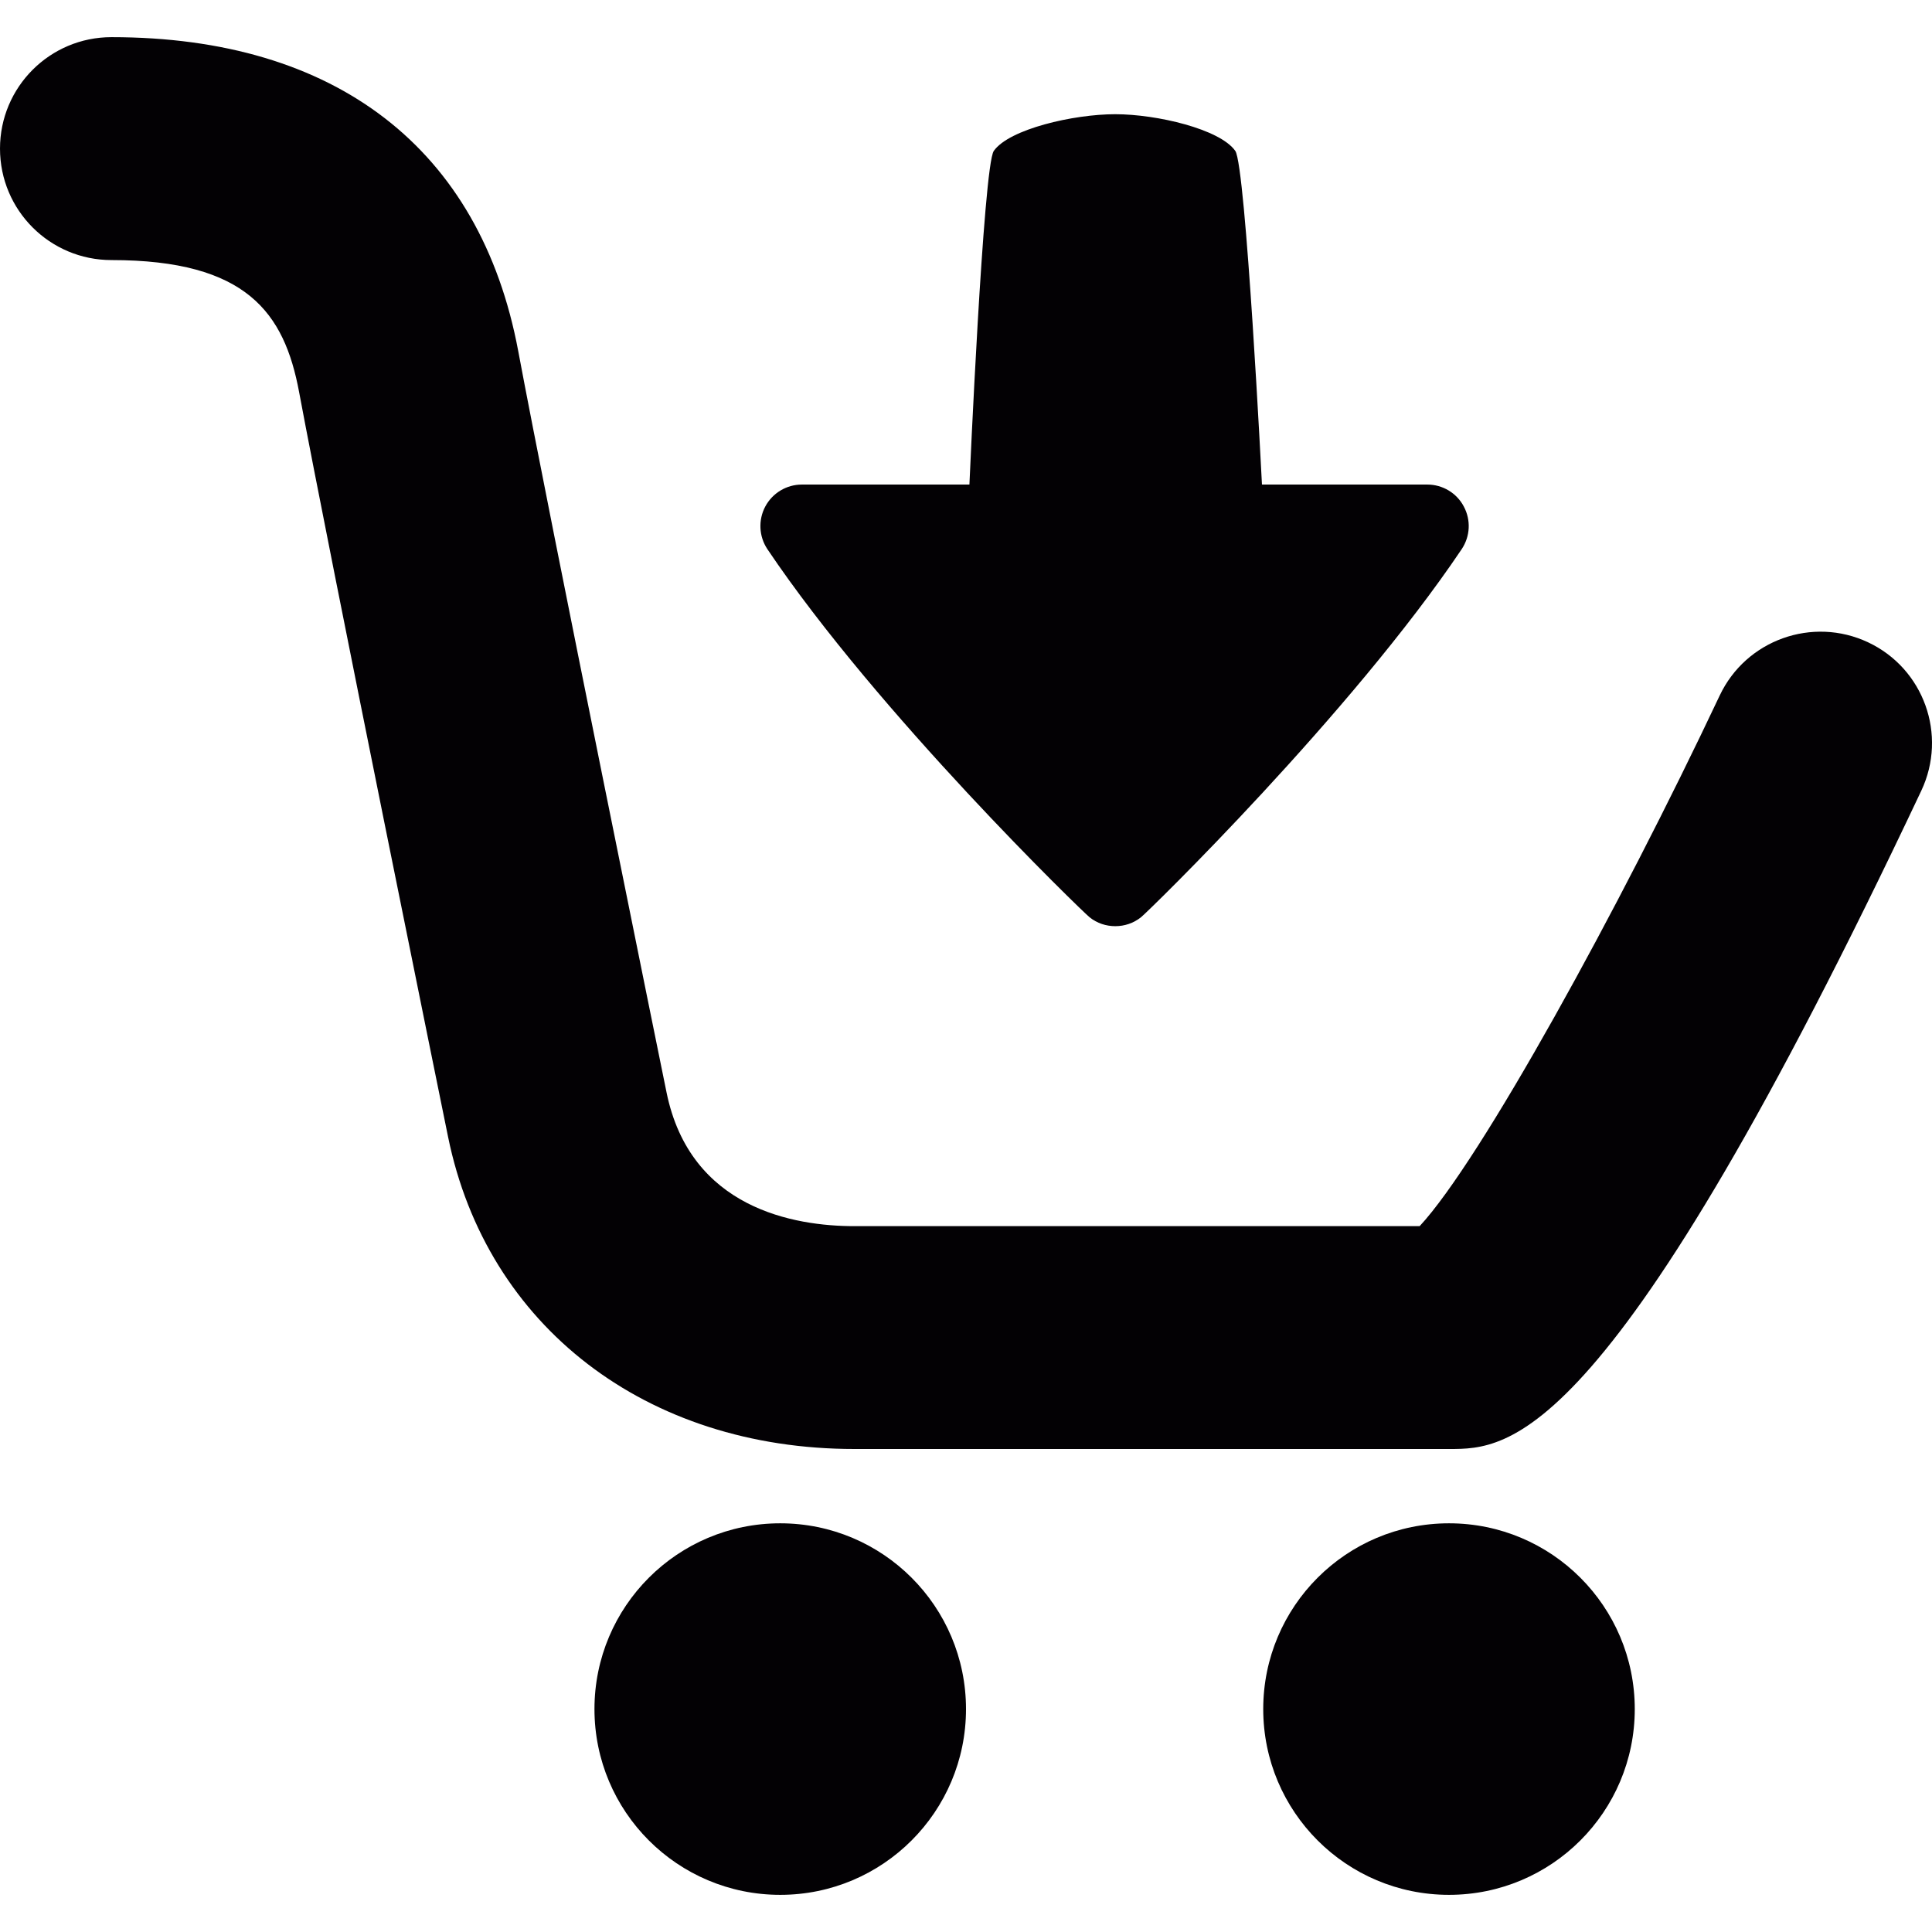
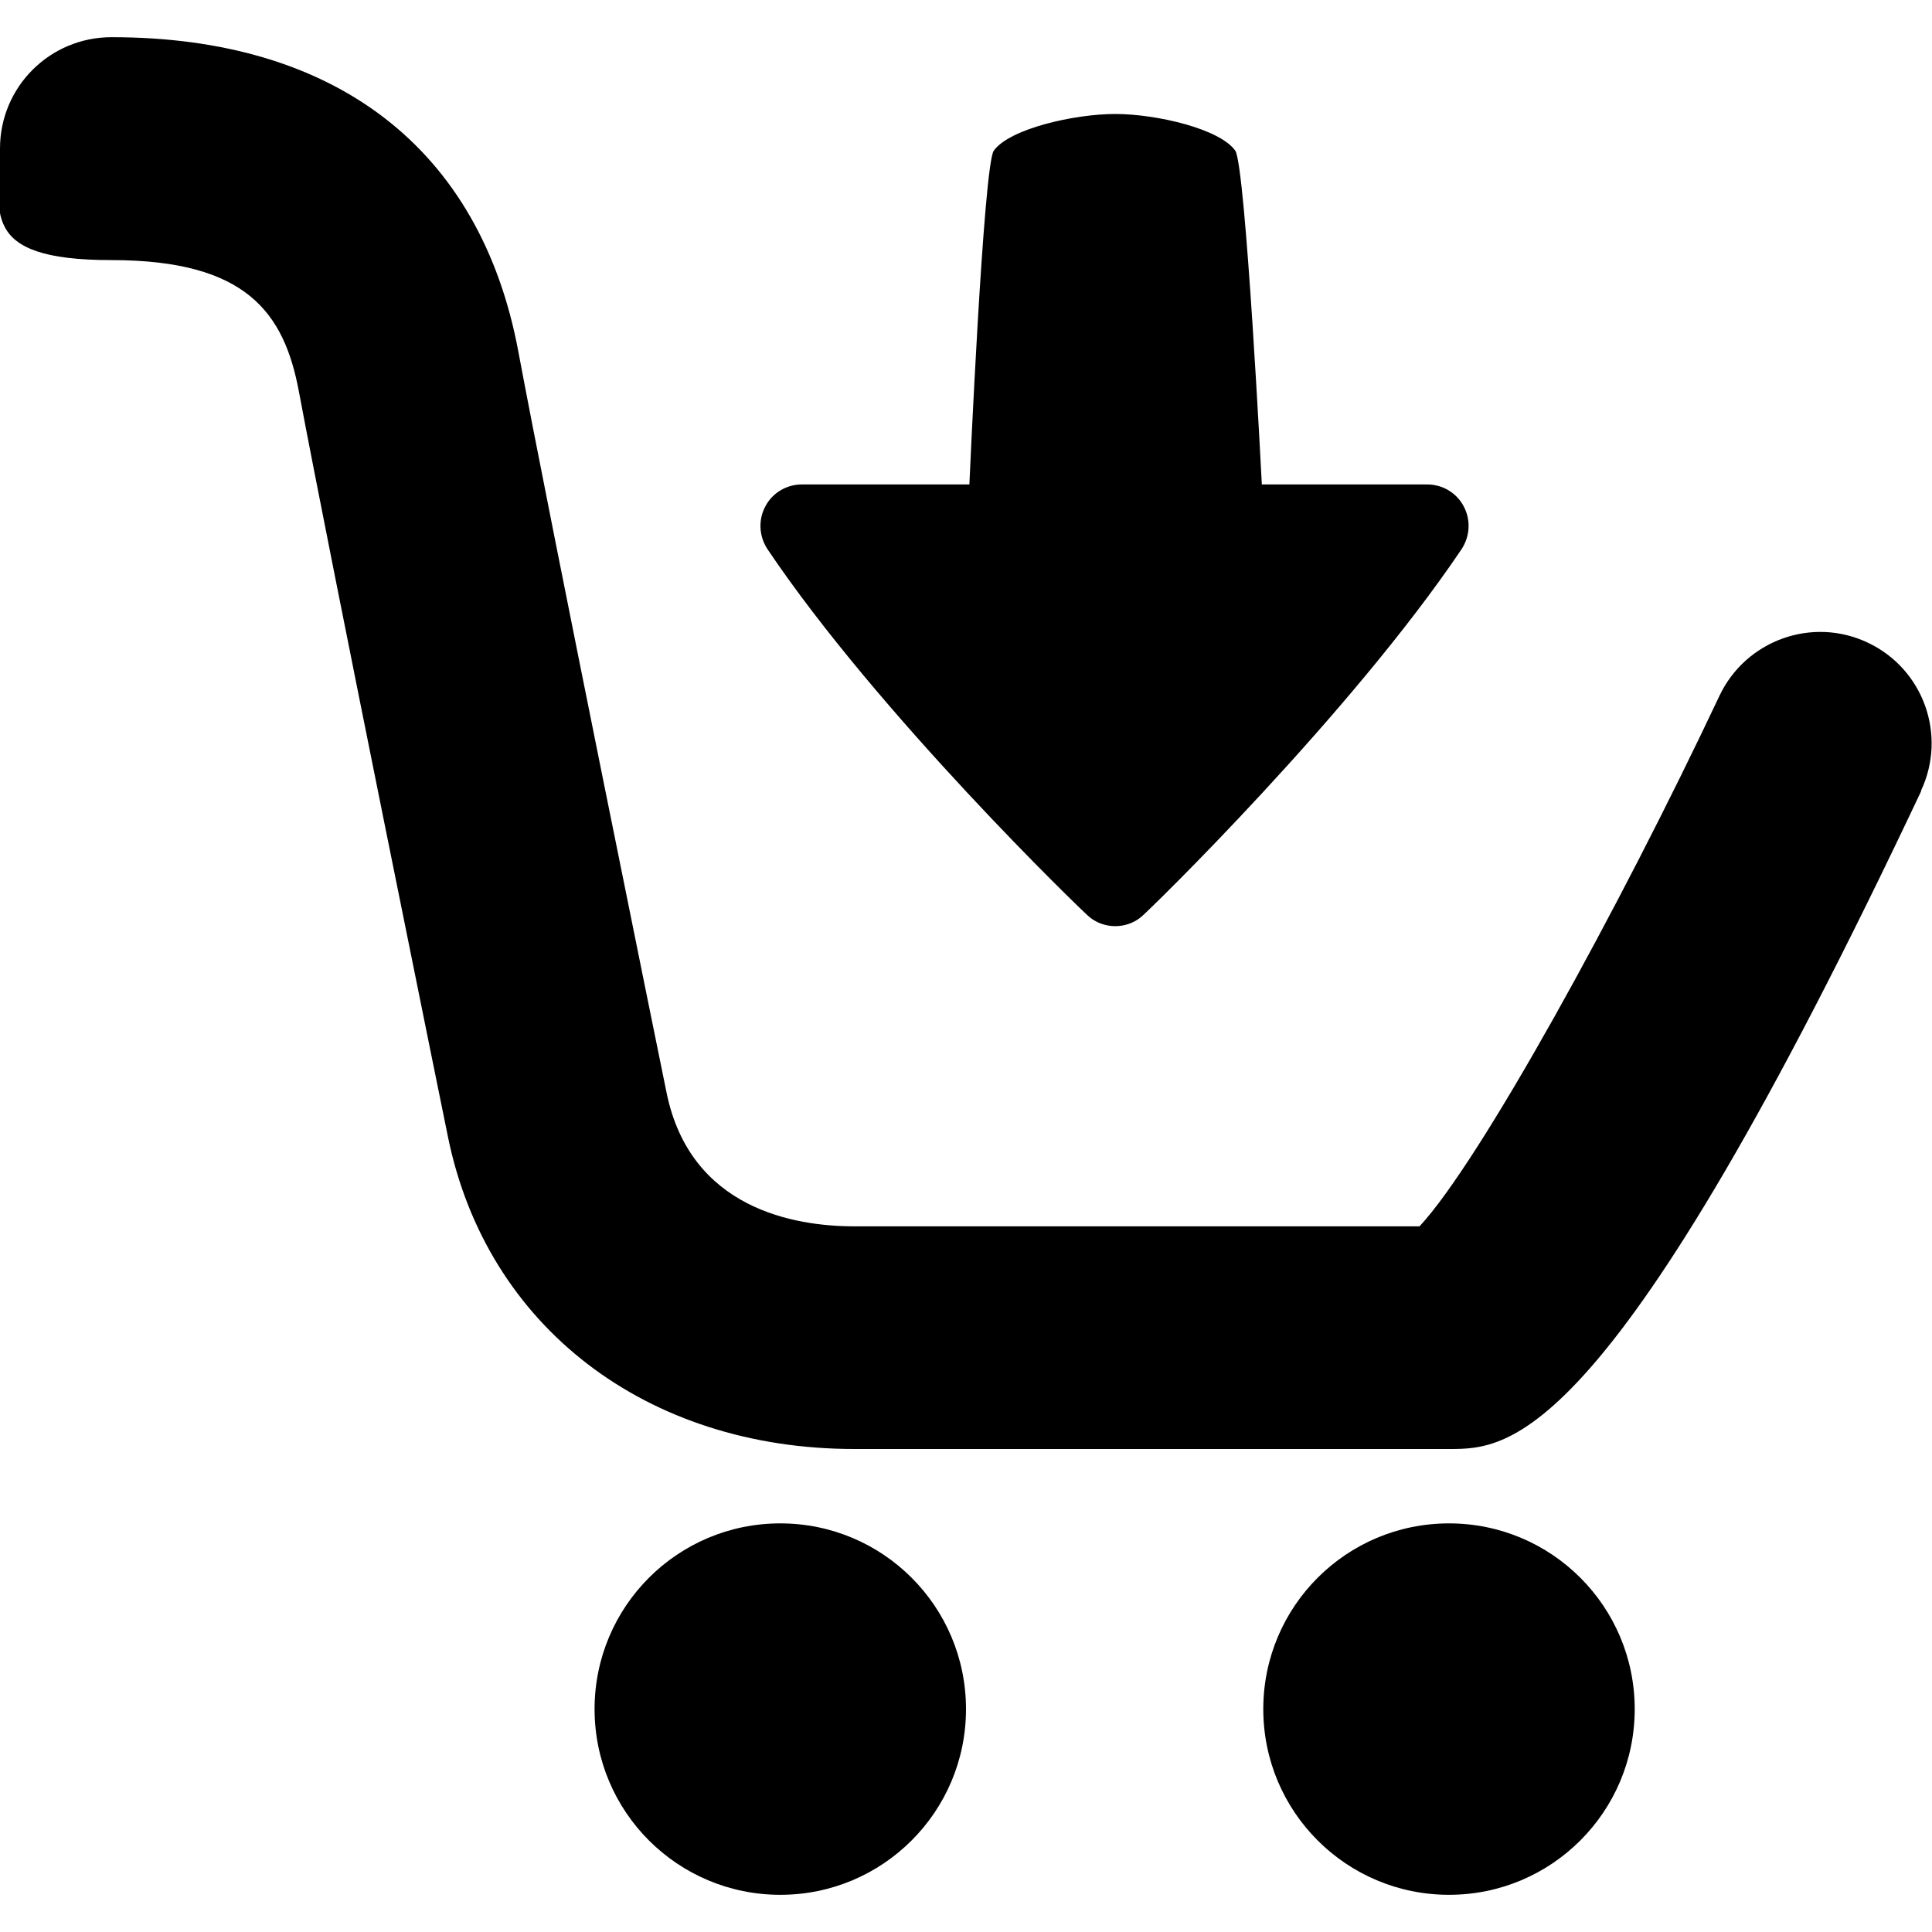
- <svg xmlns="http://www.w3.org/2000/svg" height="800px" width="800px" version="1.1" id="Capa_1" viewBox="0 0 26 26" xml:space="preserve">
-   <g>
-     <path style="fill:#030104;" d="M25.856,10.641C21.673,19.5,20.312,19.5,19.5,19.5h-8c-2.802,0-4.949-1.648-5.47-4.2   c-0.016-0.078-1.6-7.853-2.005-10.025C3.826,4.21,3.32,3.5,1.5,3.5C0.671,3.5,0,2.829,0,2s0.671-1.5,1.5-1.5   c3.02,0,4.964,1.5,5.474,4.224c0.401,2.149,1.98,9.898,1.996,9.977c0.319,1.566,1.722,1.8,2.53,1.8h7.605   c0.817-0.878,2.679-4.261,4.038-7.141c0.354-0.749,1.249-1.068,1.997-0.716C25.89,8.997,26.21,9.891,25.856,10.641z M10.5,20.5   C9.119,20.5,8,21.619,8,23s1.119,2.5,2.5,2.5S13,24.381,13,23S11.881,20.5,10.5,20.5z M19.5,20.5c-1.381,0-2.5,1.119-2.5,2.5   s1.119,2.5,2.5,2.5S22,24.381,22,23S20.881,20.5,19.5,20.5z M14.663,12.344c0.1,0.081,0.223,0.12,0.346,0.12   s0.244-0.039,0.346-0.12c0.1-0.079,2.828-2.74,4.316-4.954c0.115-0.172,0.126-0.392,0.028-0.574   c-0.095-0.181-0.285-0.295-0.49-0.295h-2.226c0,0-0.217-4.291-0.359-4.49c-0.206-0.294-1.057-0.494-1.616-0.494   c-0.561,0-1.427,0.2-1.634,0.494c-0.141,0.198-0.328,4.49-0.328,4.49h-2.255c-0.206,0-0.395,0.114-0.492,0.295   c-0.097,0.182-0.086,0.403,0.028,0.574C11.816,9.605,14.564,12.265,14.663,12.344z" />
-   </g>
+ <svg xmlns="http://www.w3.org/2000/svg" id="Capa_1" version="1.1" viewBox="0 0 800 800">
+   <path d="M795.6,327.4c-128.7,272.6-170.6,272.6-195.6,272.6h-246.2c-86.2,0-152.3-50.7-168.3-129.2-.5-2.4-49.2-241.6-61.7-308.5-6.1-32.8-21.7-54.6-77.7-54.6S0,87,0,61.5,20.6,15.4,46.2,15.4c92.9,0,152.7,46.2,168.4,130,12.3,66.1,60.9,304.6,61.4,307,9.8,48.2,53,55.4,77.8,55.4h234c25.1-27,82.4-131.1,124.2-219.7,10.9-23,38.4-32.9,61.4-22,23.1,10.9,32.9,38.4,22,61.4ZM323.1,630.8c-42.5,0-76.9,34.4-76.9,76.9s34.4,76.9,76.9,76.9,76.9-34.4,76.9-76.9-34.4-76.9-76.9-76.9ZM600,630.8c-42.5,0-76.9,34.4-76.9,76.9s34.4,76.9,76.9,76.9,76.9-34.4,76.9-76.9-34.4-76.9-76.9-76.9ZM451.2,379.8c3.1,2.5,6.9,3.7,10.6,3.7s7.5-1.2,10.6-3.7c3.1-2.4,87-84.3,132.8-152.4,3.5-5.3,3.9-12.1.9-17.7-2.9-5.6-8.8-9.1-15.1-9.1h-68.5s-6.7-132-11-138.2c-6.3-9-32.5-15.2-49.7-15.2s-43.9,6.2-50.3,15.2c-4.3,6.1-10.1,138.2-10.1,138.2h-69.4c-6.3,0-12.2,3.5-15.1,9.1-3,5.6-2.6,12.4.9,17.7,45.8,68.2,130.4,150,133.4,152.4Z" />
</svg>
